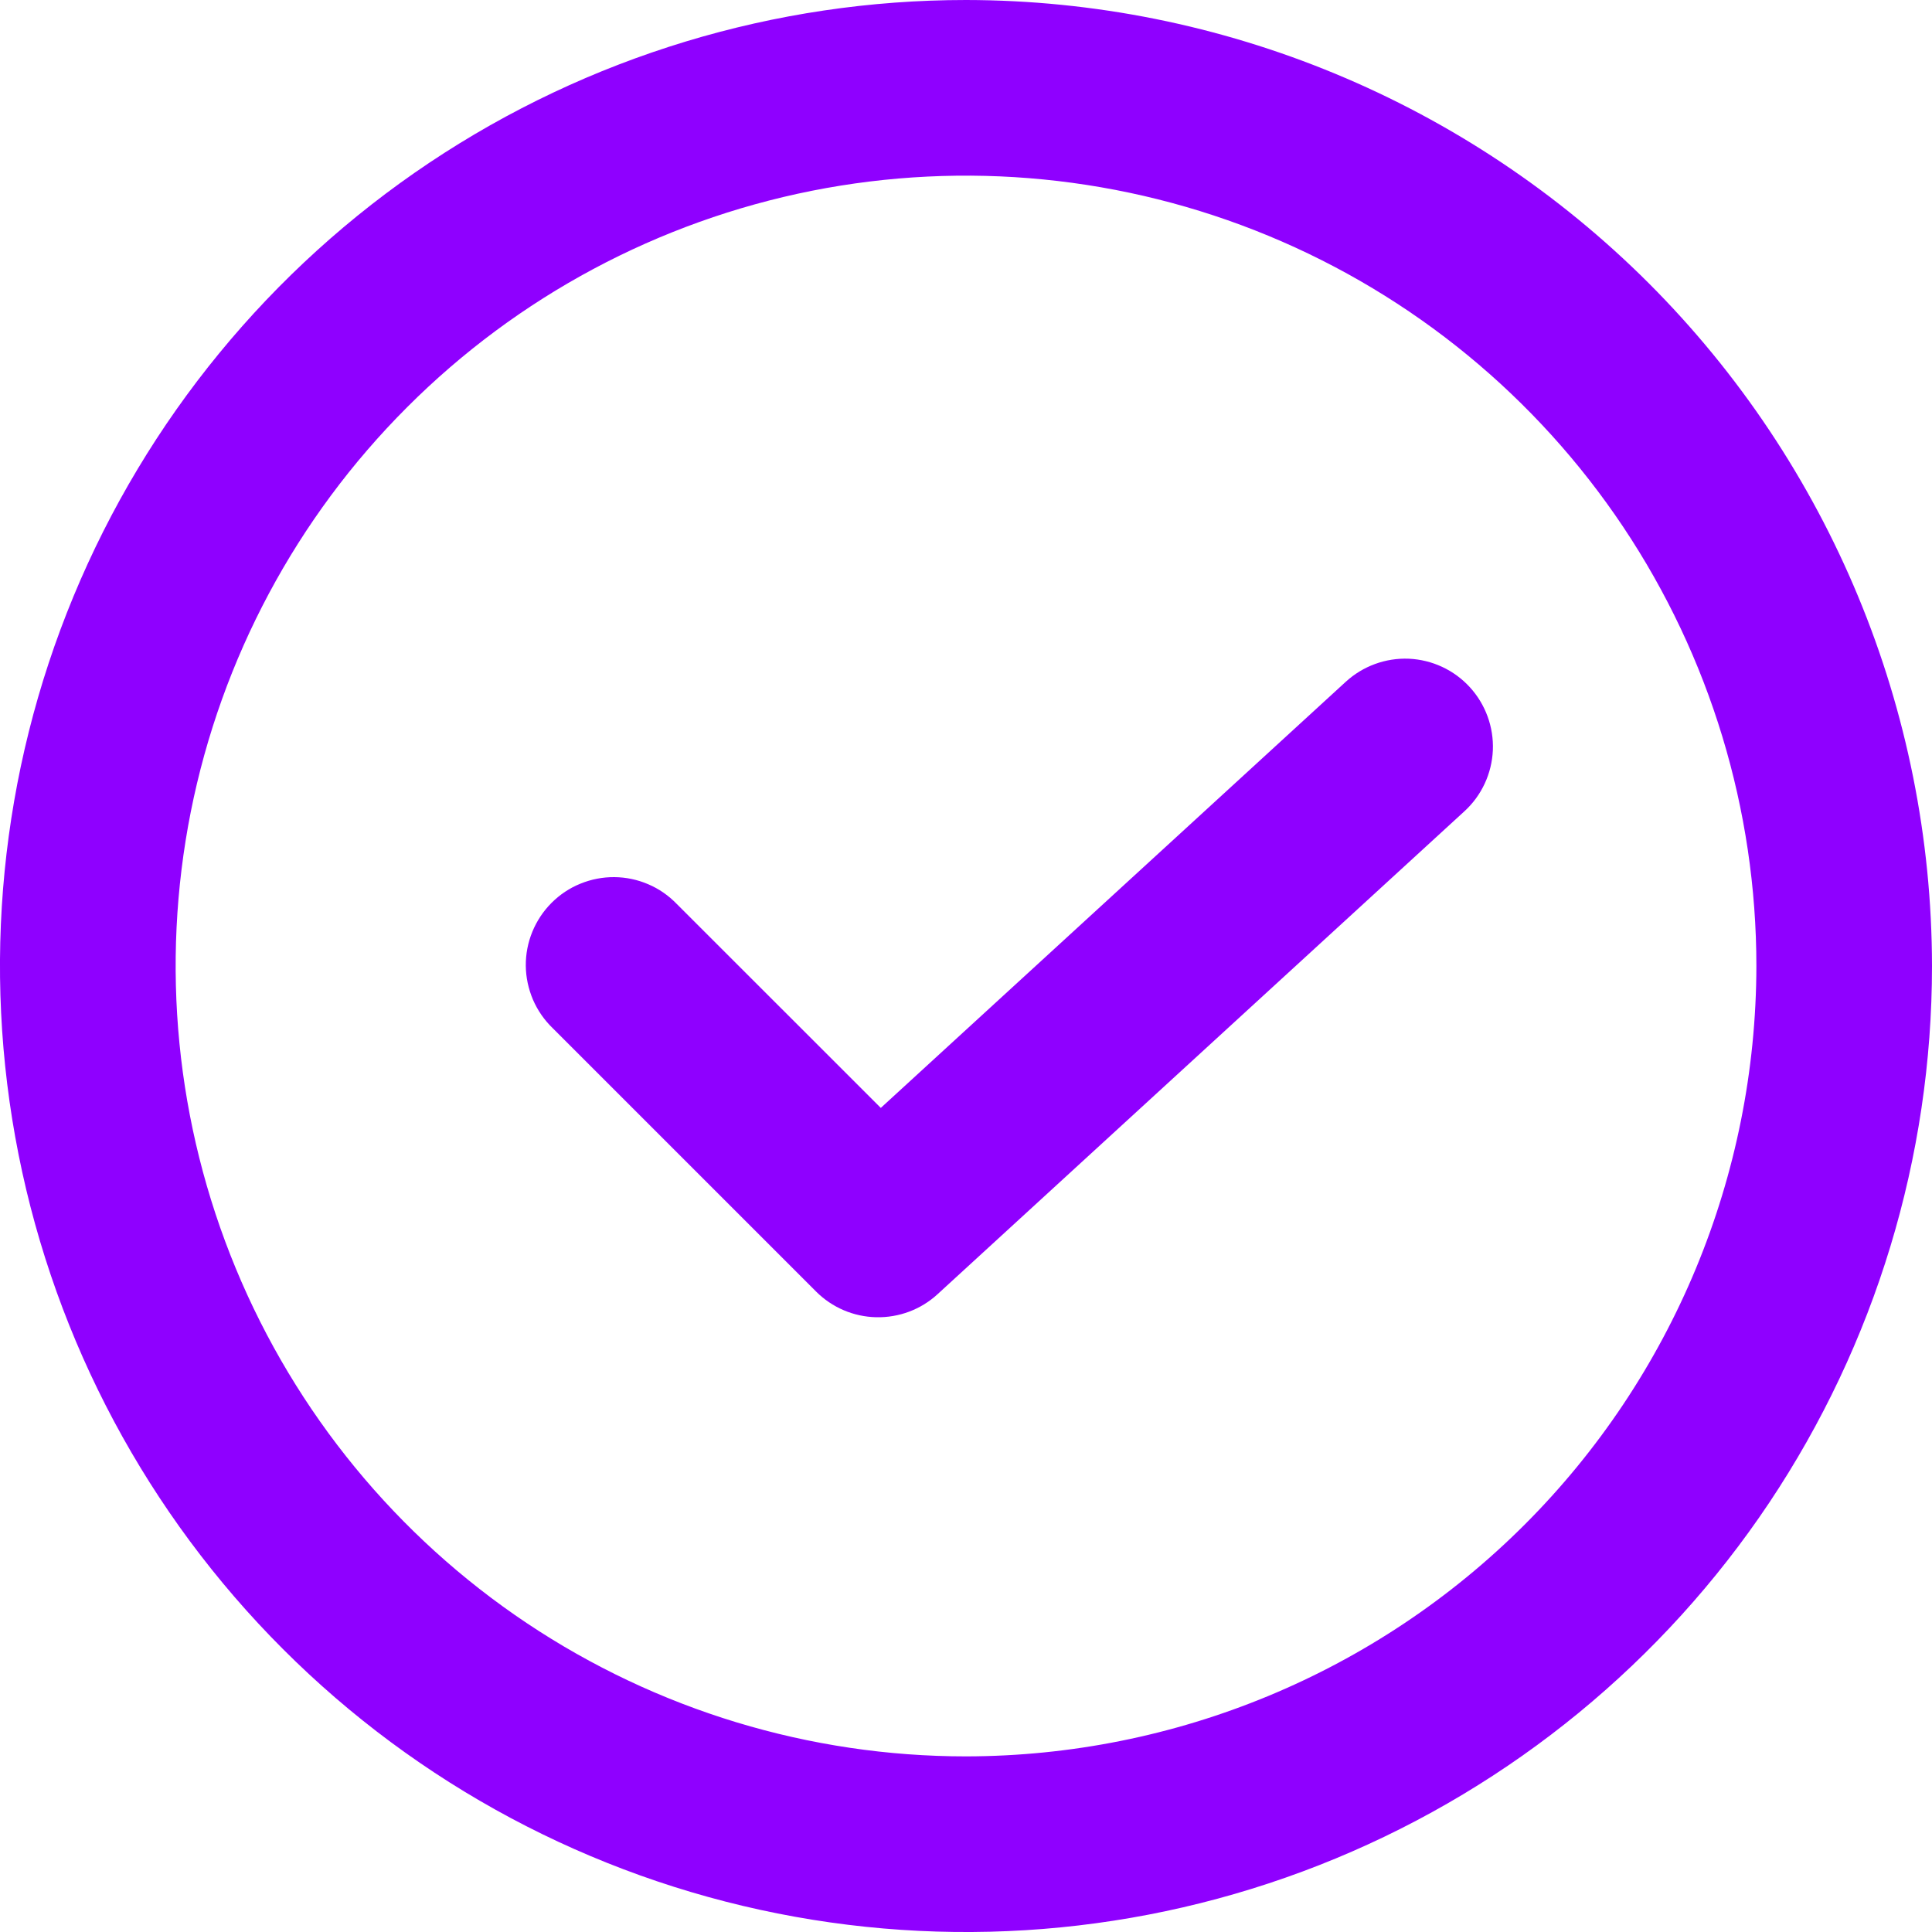
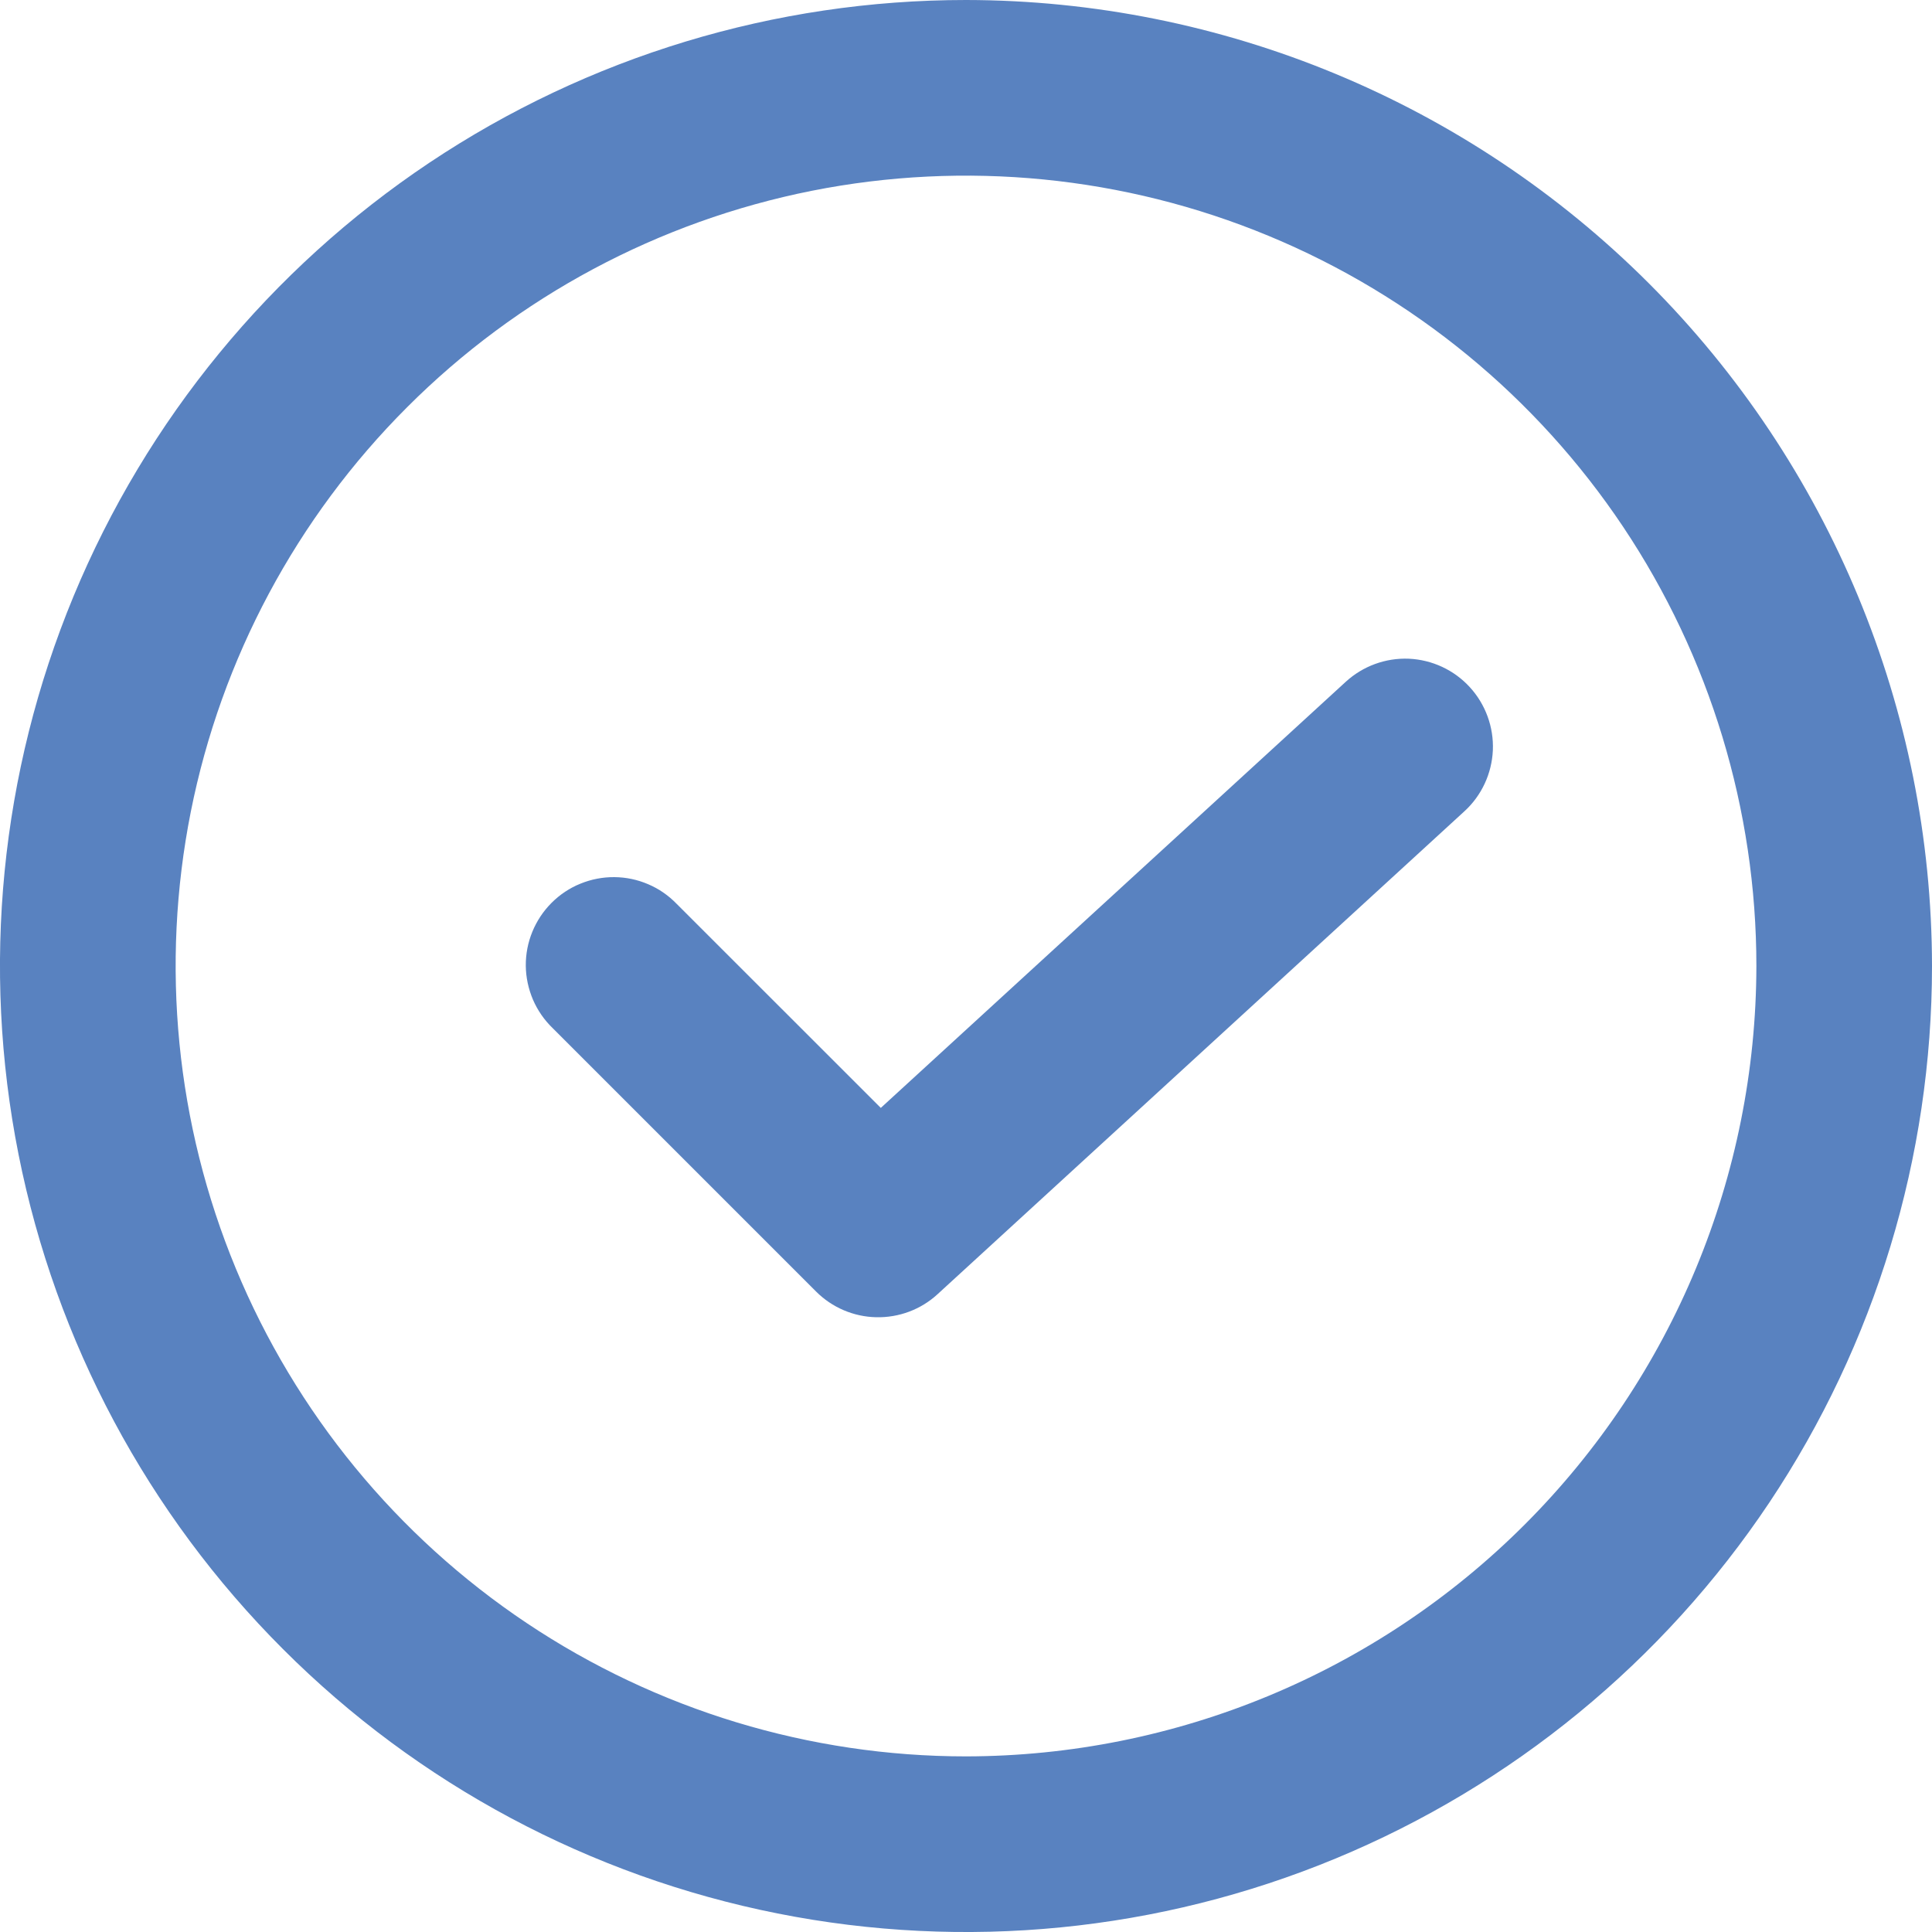
<svg xmlns="http://www.w3.org/2000/svg" width="20" height="20" viewBox="0 0 20 20" fill="none">
-   <path d="M10 0C8.022 0 6.089 0.586 4.444 1.685C2.8 2.784 1.518 4.346 0.761 6.173C0.004 8 -0.194 10.011 0.192 11.951C0.578 13.891 1.53 15.672 2.929 17.071C4.327 18.47 6.109 19.422 8.049 19.808C9.989 20.194 12 19.996 13.827 19.239C15.654 18.482 17.216 17.2 18.315 15.556C19.413 13.911 20 11.978 20 10C19.997 7.349 18.942 4.807 17.068 2.932C15.193 1.058 12.651 0.003 10 0V0ZM10 18.182C8.382 18.182 6.8 17.702 5.454 16.803C4.109 15.904 3.06 14.626 2.441 13.131C1.822 11.636 1.66 9.991 1.975 8.404C2.291 6.817 3.07 5.359 4.215 4.215C5.359 3.07 6.817 2.291 8.404 1.975C9.991 1.66 11.636 1.822 13.131 2.441C14.626 3.06 15.904 4.109 16.803 5.454C17.702 6.8 18.182 8.382 18.182 10C18.179 12.169 17.317 14.249 15.783 15.783C14.249 17.317 12.169 18.179 10 18.182V18.182Z" fill="#8F00FF" />
-   <path d="M13.931 7.058L9.118 11.469L7.006 9.358C6.922 9.271 6.822 9.201 6.711 9.154C6.6 9.106 6.481 9.081 6.36 9.08C6.24 9.079 6.12 9.102 6.008 9.148C5.896 9.193 5.795 9.261 5.71 9.346C5.624 9.432 5.557 9.533 5.511 9.645C5.465 9.757 5.442 9.876 5.443 9.997C5.444 10.118 5.47 10.237 5.517 10.348C5.565 10.459 5.634 10.559 5.721 10.643L8.448 13.37C8.614 13.536 8.837 13.631 9.071 13.636C9.306 13.641 9.533 13.556 9.705 13.398L15.16 8.398C15.338 8.235 15.443 8.008 15.454 7.767C15.464 7.526 15.378 7.291 15.215 7.113C15.052 6.935 14.825 6.83 14.585 6.819C14.344 6.809 14.109 6.895 13.931 7.058V7.058Z" fill="#8F00FF" />
+   <path d="M10 0C8.022 0 6.089 0.586 4.444 1.685C2.8 2.784 1.518 4.346 0.761 6.173C0.004 8 -0.194 10.011 0.192 11.951C0.578 13.891 1.53 15.672 2.929 17.071C4.327 18.47 6.109 19.422 8.049 19.808C9.989 20.194 12 19.996 13.827 19.239C15.654 18.482 17.216 17.2 18.315 15.556C19.413 13.911 20 11.978 20 10C19.997 7.349 18.942 4.807 17.068 2.932C15.193 1.058 12.651 0.003 10 0V0ZM10 18.182C8.382 18.182 6.8 17.702 5.454 16.803C4.109 15.904 3.06 14.626 2.441 13.131C1.822 11.636 1.66 9.991 1.975 8.404C2.291 6.817 3.07 5.359 4.215 4.215C5.359 3.07 6.817 2.291 8.404 1.975C9.991 1.66 11.636 1.822 13.131 2.441C14.626 3.06 15.904 4.109 16.803 5.454C17.702 6.8 18.182 8.382 18.182 10C18.179 12.169 17.317 14.249 15.783 15.783C14.249 17.317 12.169 18.179 10 18.182V18.182Z" fill="#5982c0" />
+   <path d="M13.931 7.058L9.118 11.469L7.006 9.358C6.922 9.271 6.822 9.201 6.711 9.154C6.6 9.106 6.481 9.081 6.36 9.08C6.24 9.079 6.12 9.102 6.008 9.148C5.896 9.193 5.795 9.261 5.71 9.346C5.624 9.432 5.557 9.533 5.511 9.645C5.465 9.757 5.442 9.876 5.443 9.997C5.444 10.118 5.47 10.237 5.517 10.348C5.565 10.459 5.634 10.559 5.721 10.643L8.448 13.37C8.614 13.536 8.837 13.631 9.071 13.636C9.306 13.641 9.533 13.556 9.705 13.398L15.16 8.398C15.338 8.235 15.443 8.008 15.454 7.767C15.464 7.526 15.378 7.291 15.215 7.113C15.052 6.935 14.825 6.83 14.585 6.819C14.344 6.809 14.109 6.895 13.931 7.058V7.058Z" fill="#5982c0" />
</svg>
